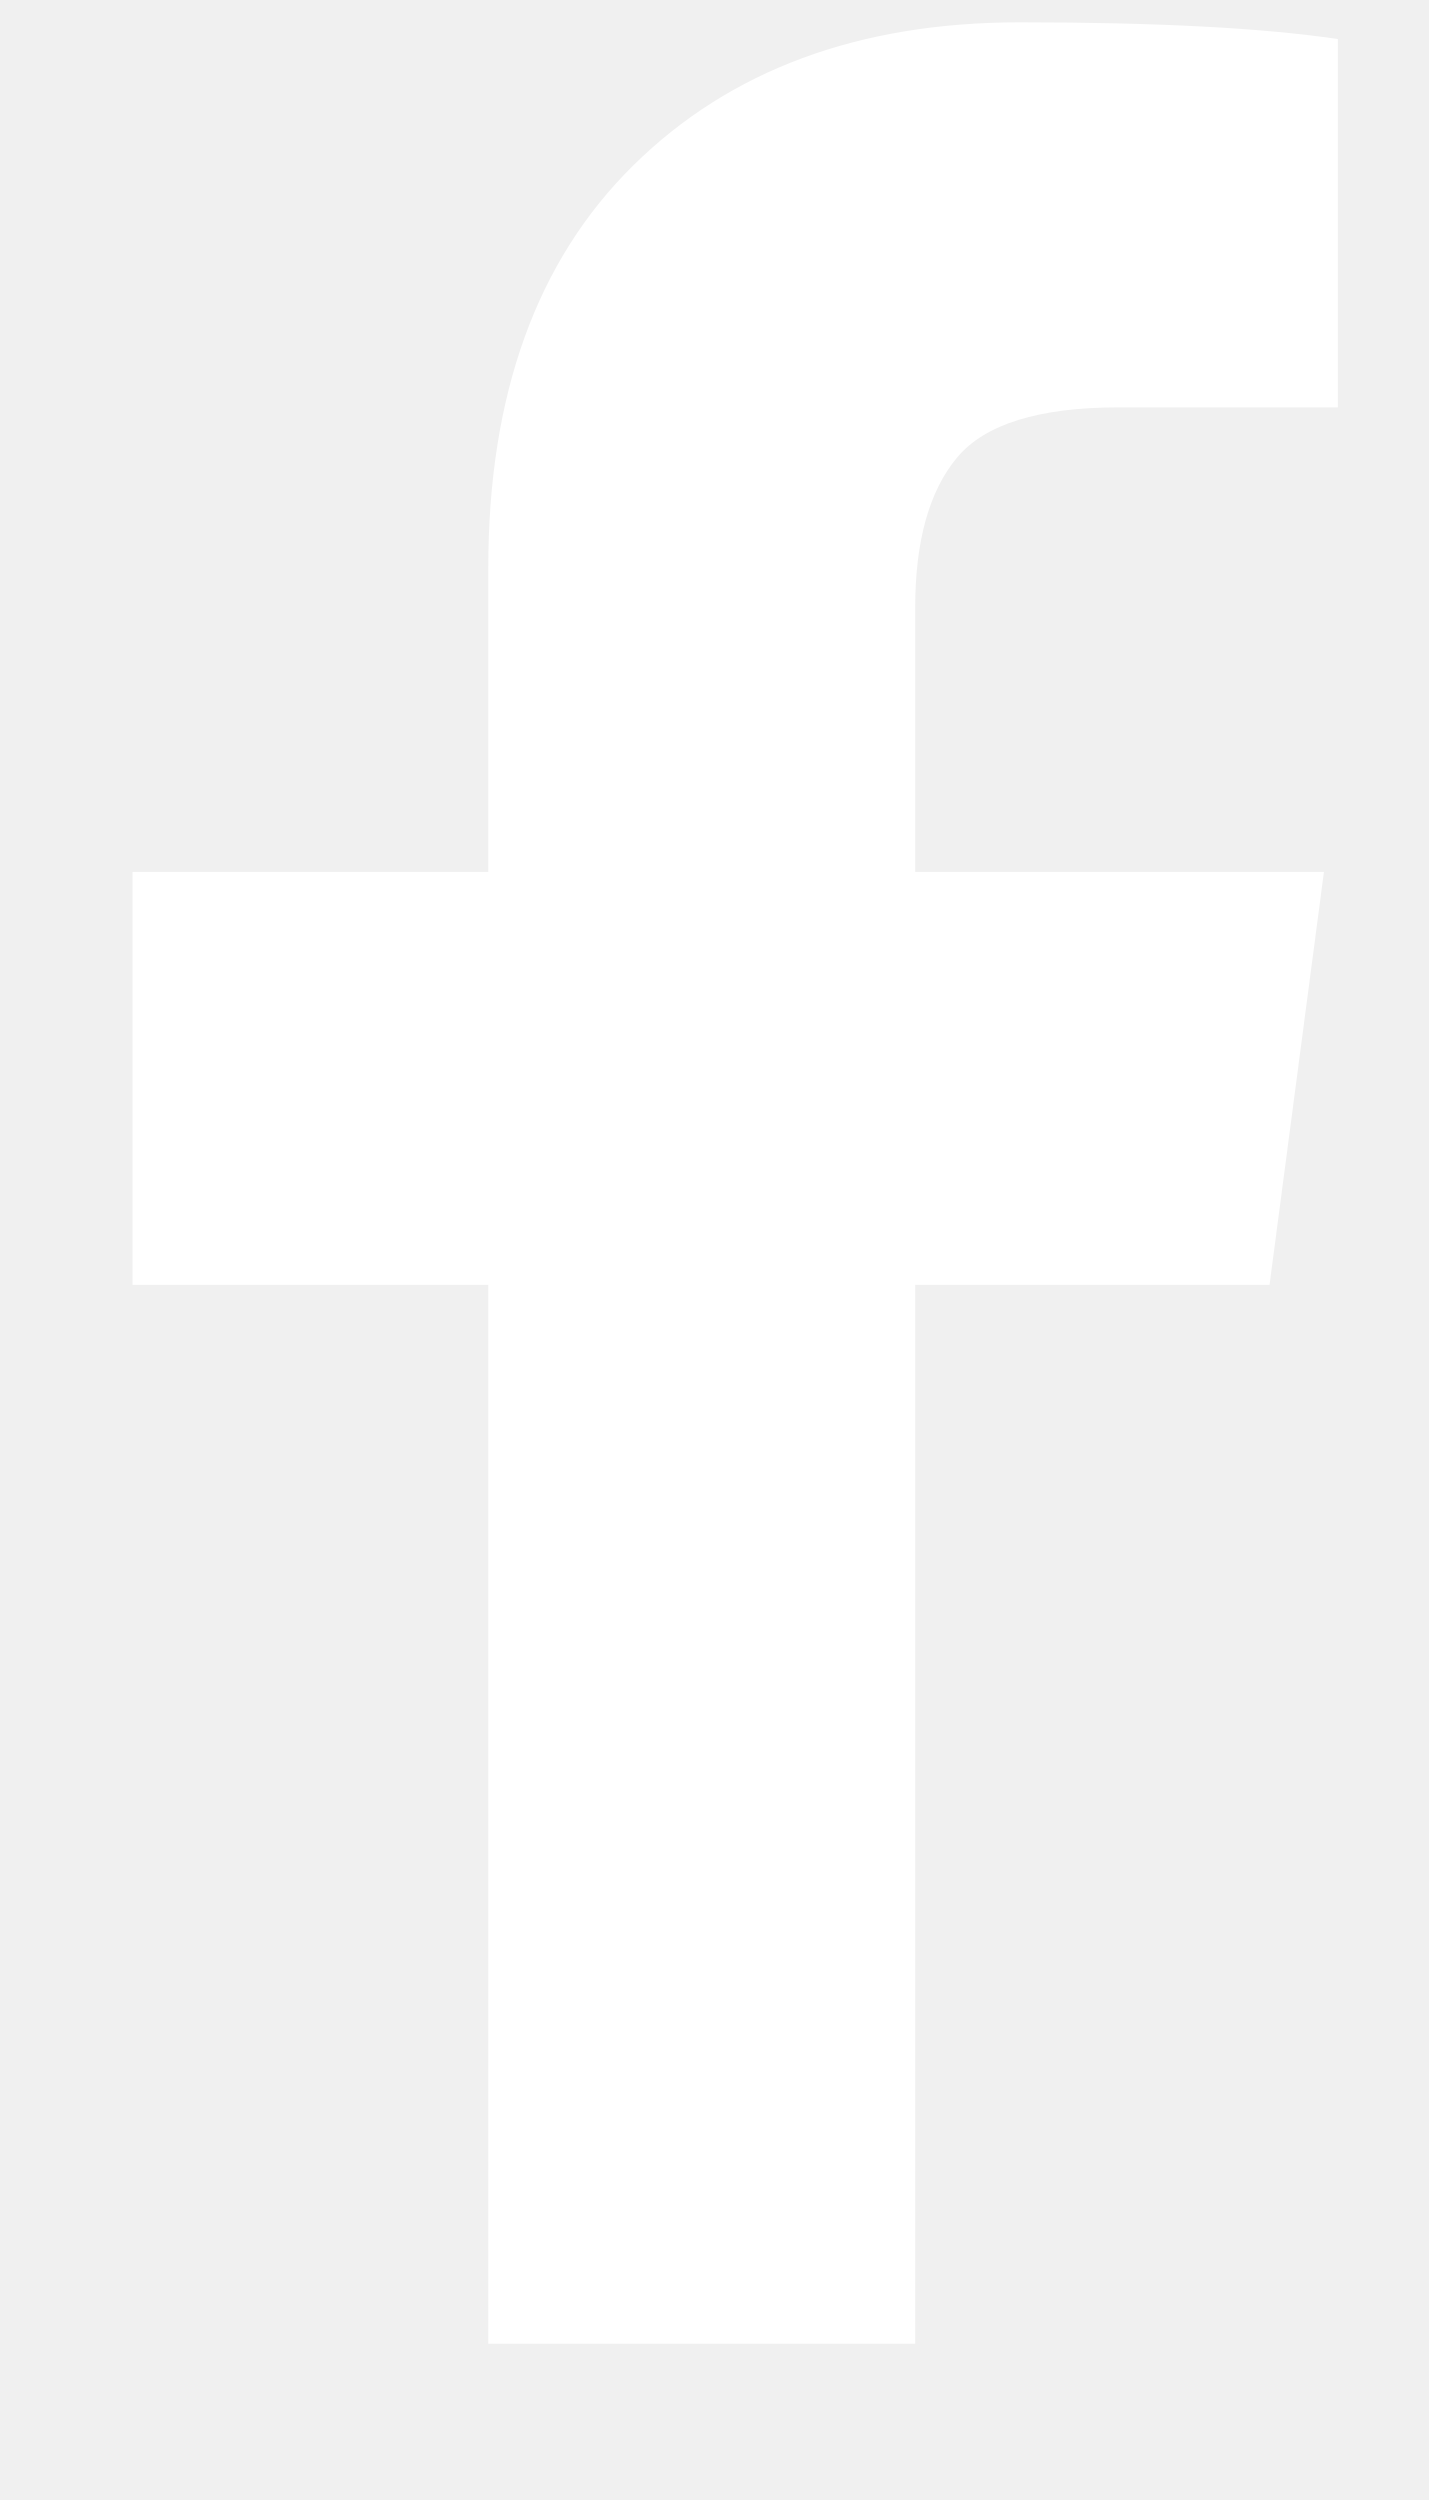
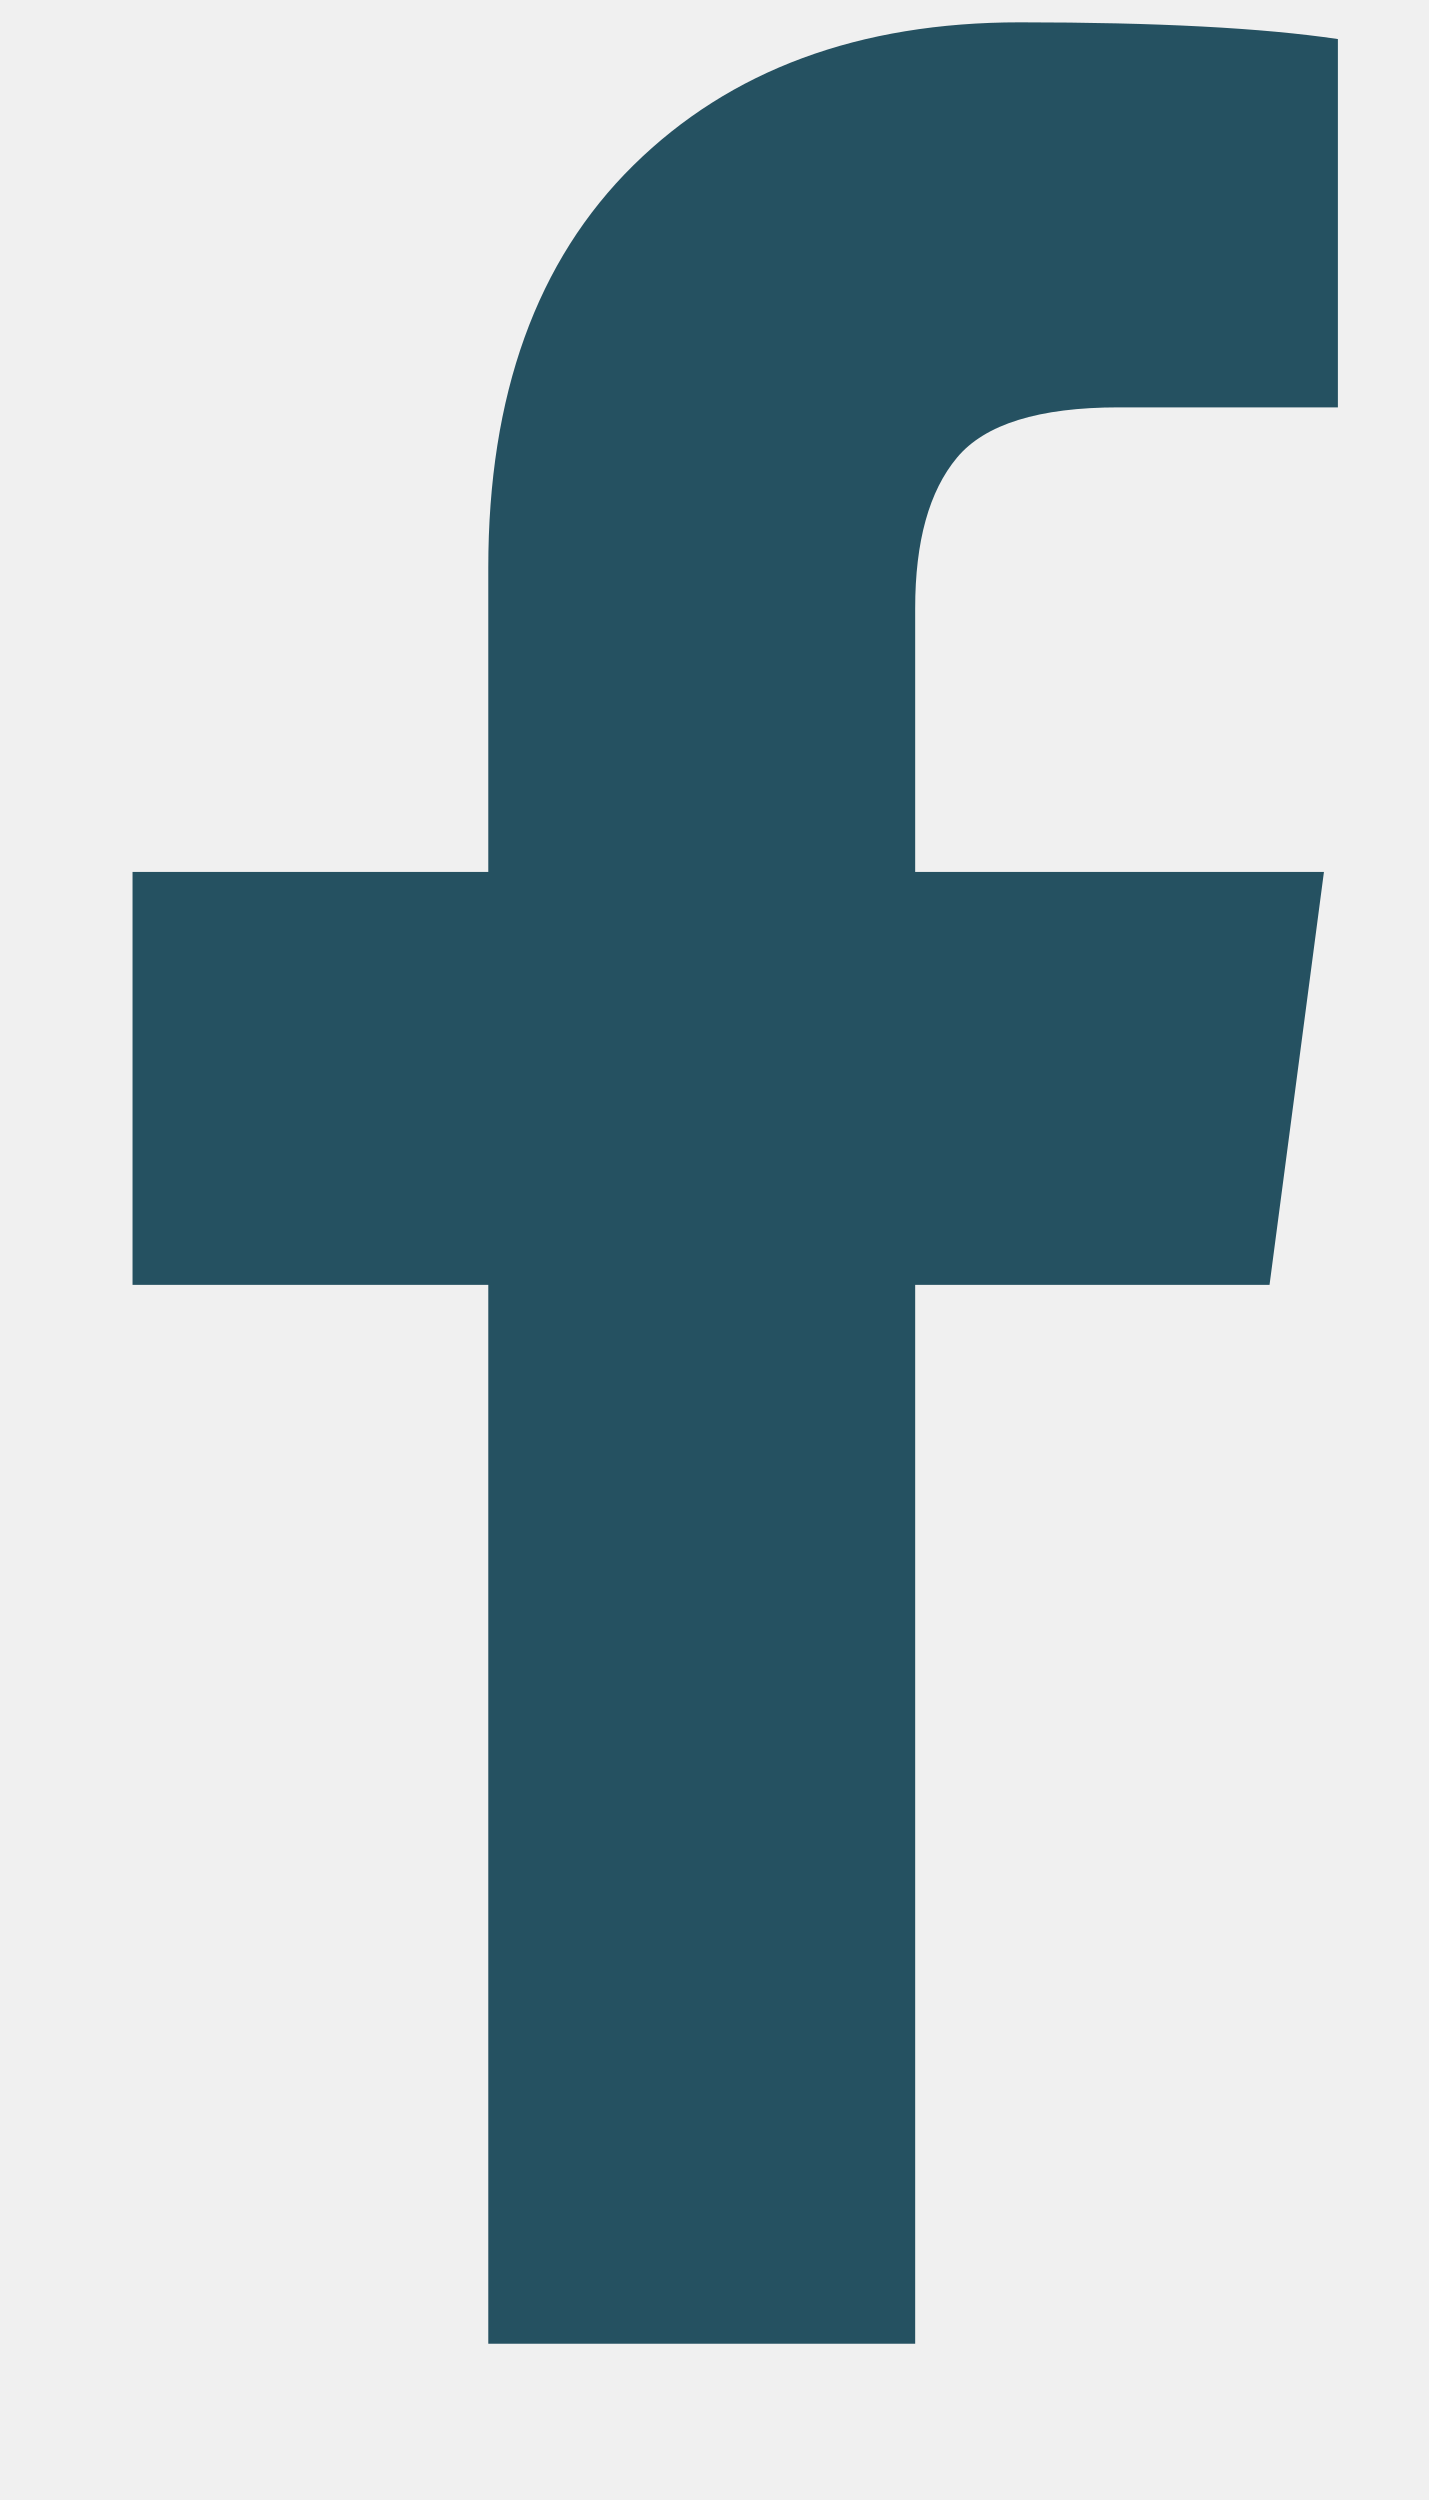
<svg xmlns="http://www.w3.org/2000/svg" viewBox="0 0 585 1024">
-   <path fill="#fff" d="M548 16v150.857h-89.714q-49.143 0-66.286 20.57t-17.143 61.715v108h167.43L520 526.285H374.857V960H200V526.284H54.286V357.142H200v-124.57q0-106.287 59.43-164.858t158.285-58.57q84 0 130.286 6.856z" />
+   <path fill="#255161" d="M548 16v150.857h-89.714q-49.143 0-66.286 20.57t-17.143 61.715v108h167.43L520 526.285H374.857V960H200V526.284H54.286V357.142H200v-124.57q0-106.287 59.43-164.858t158.285-58.57q84 0 130.286 6.856z" />
</svg>
